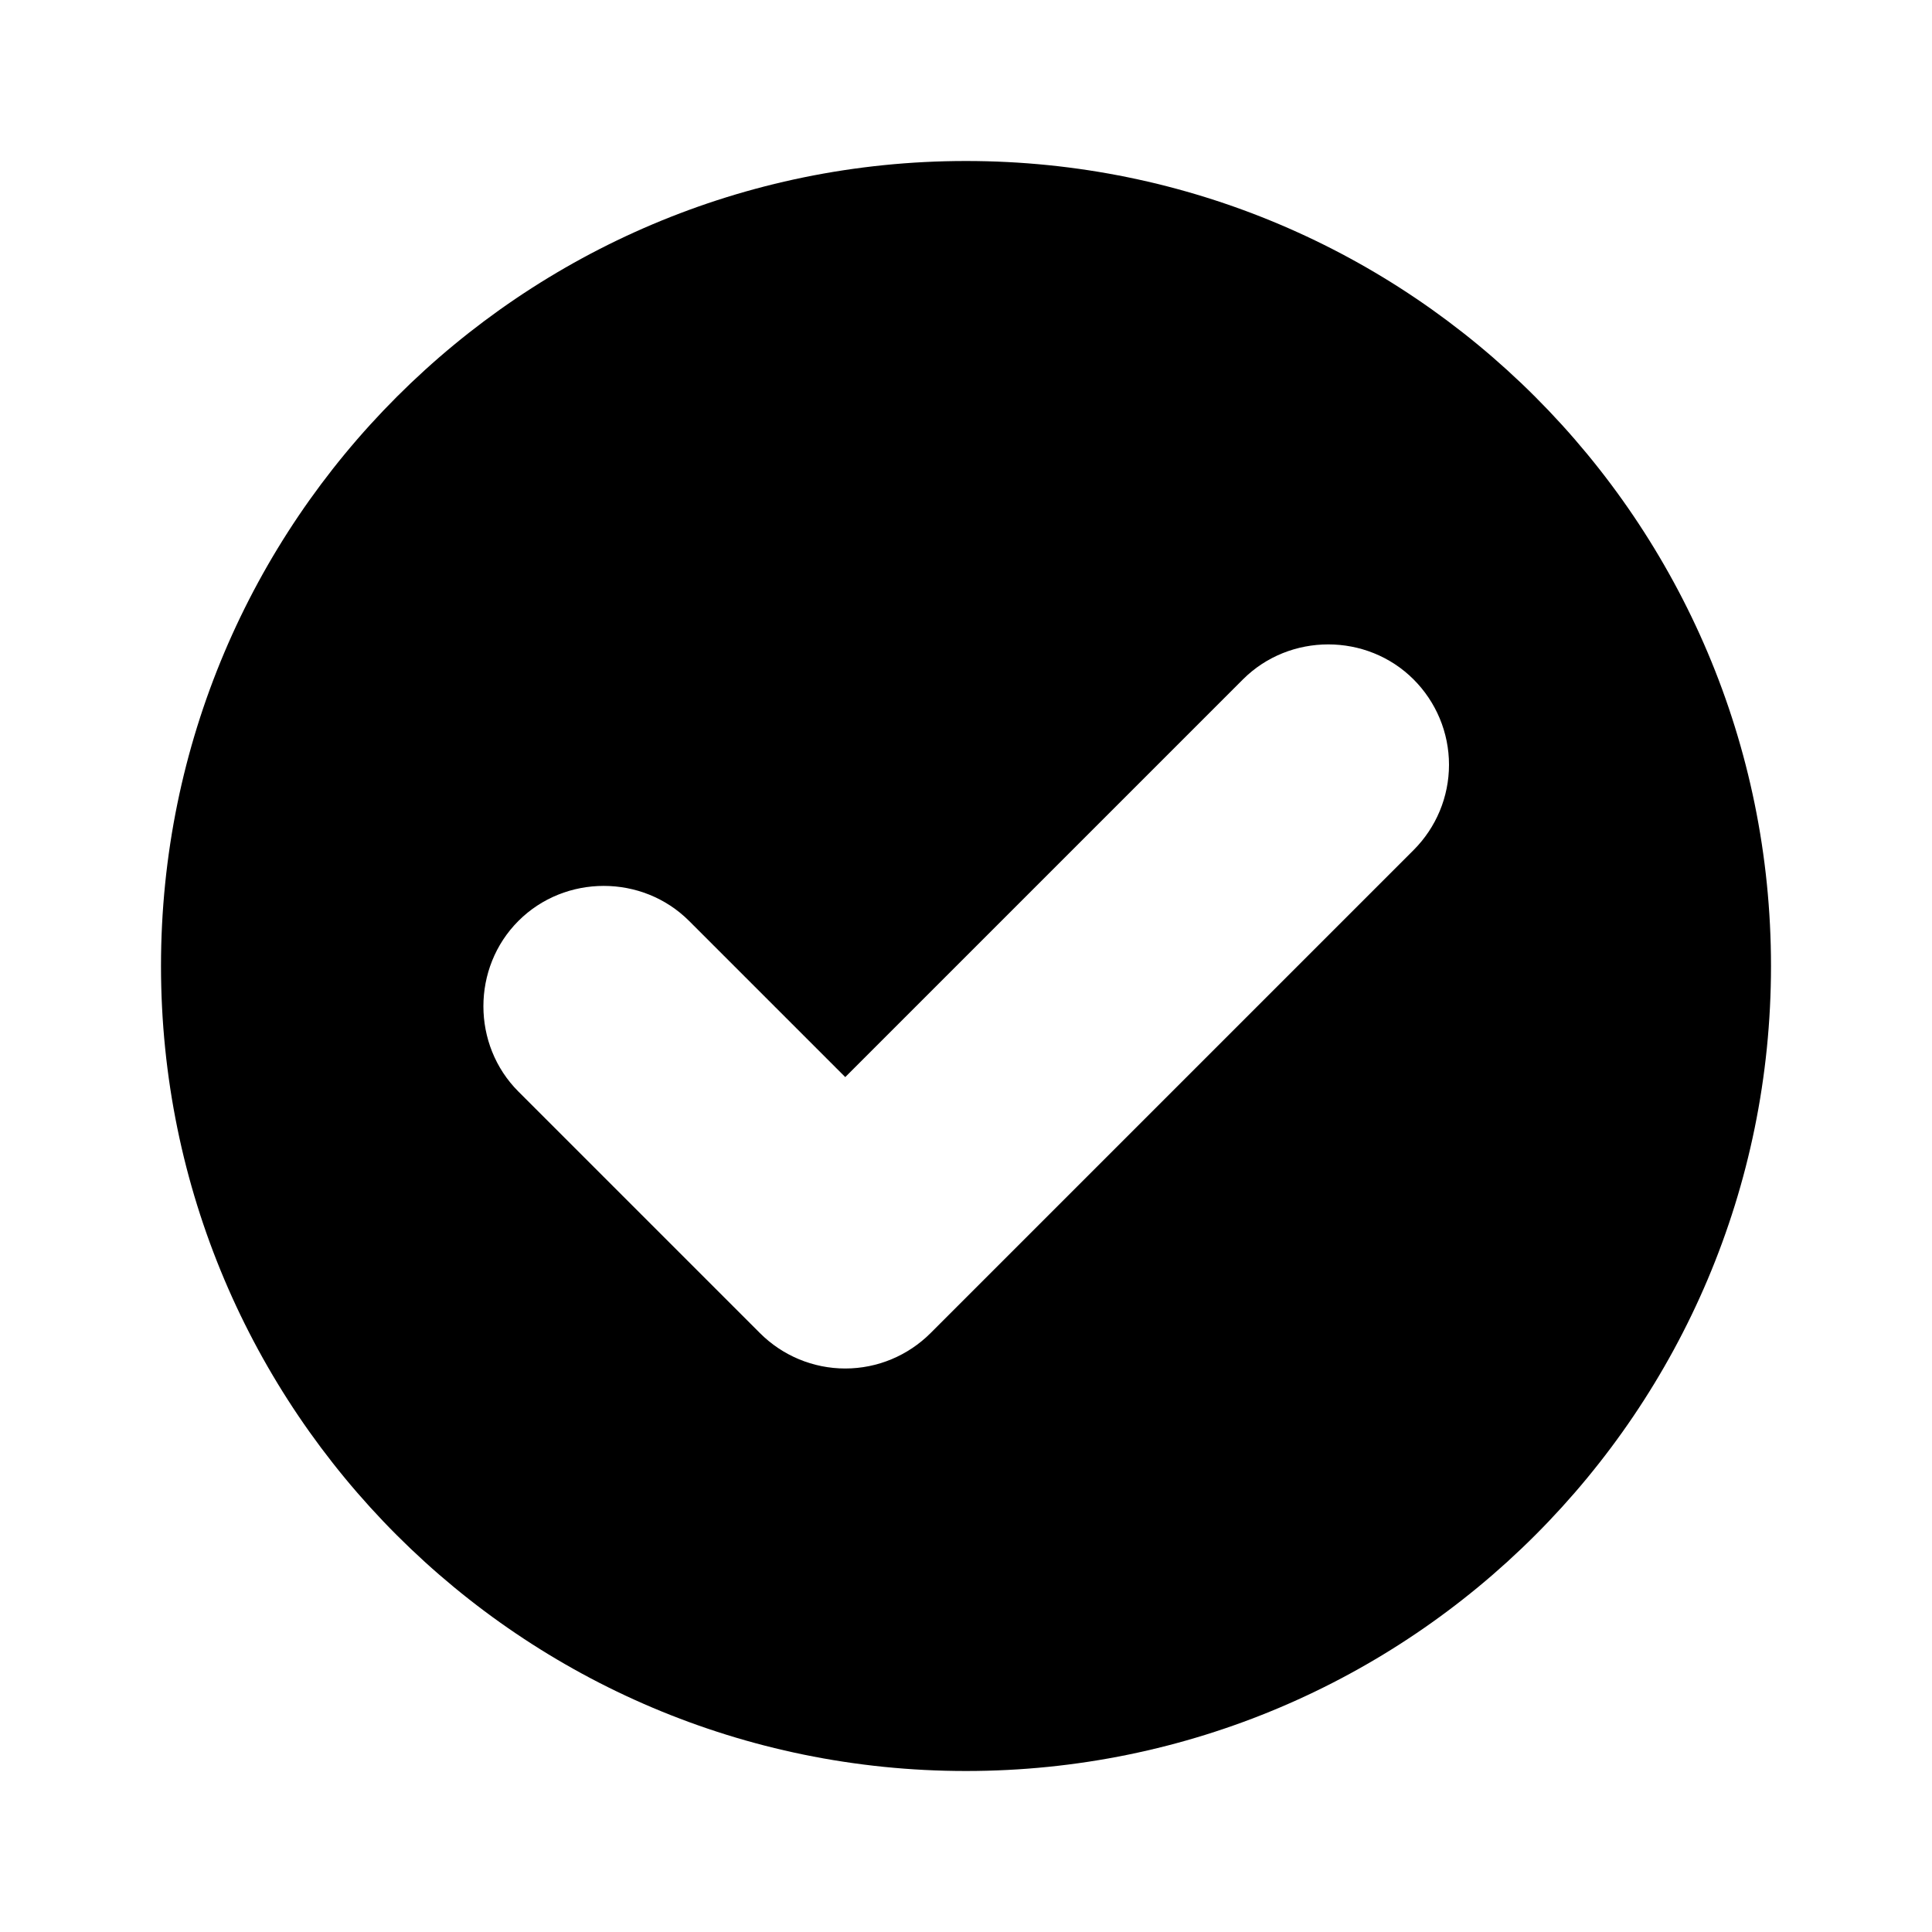
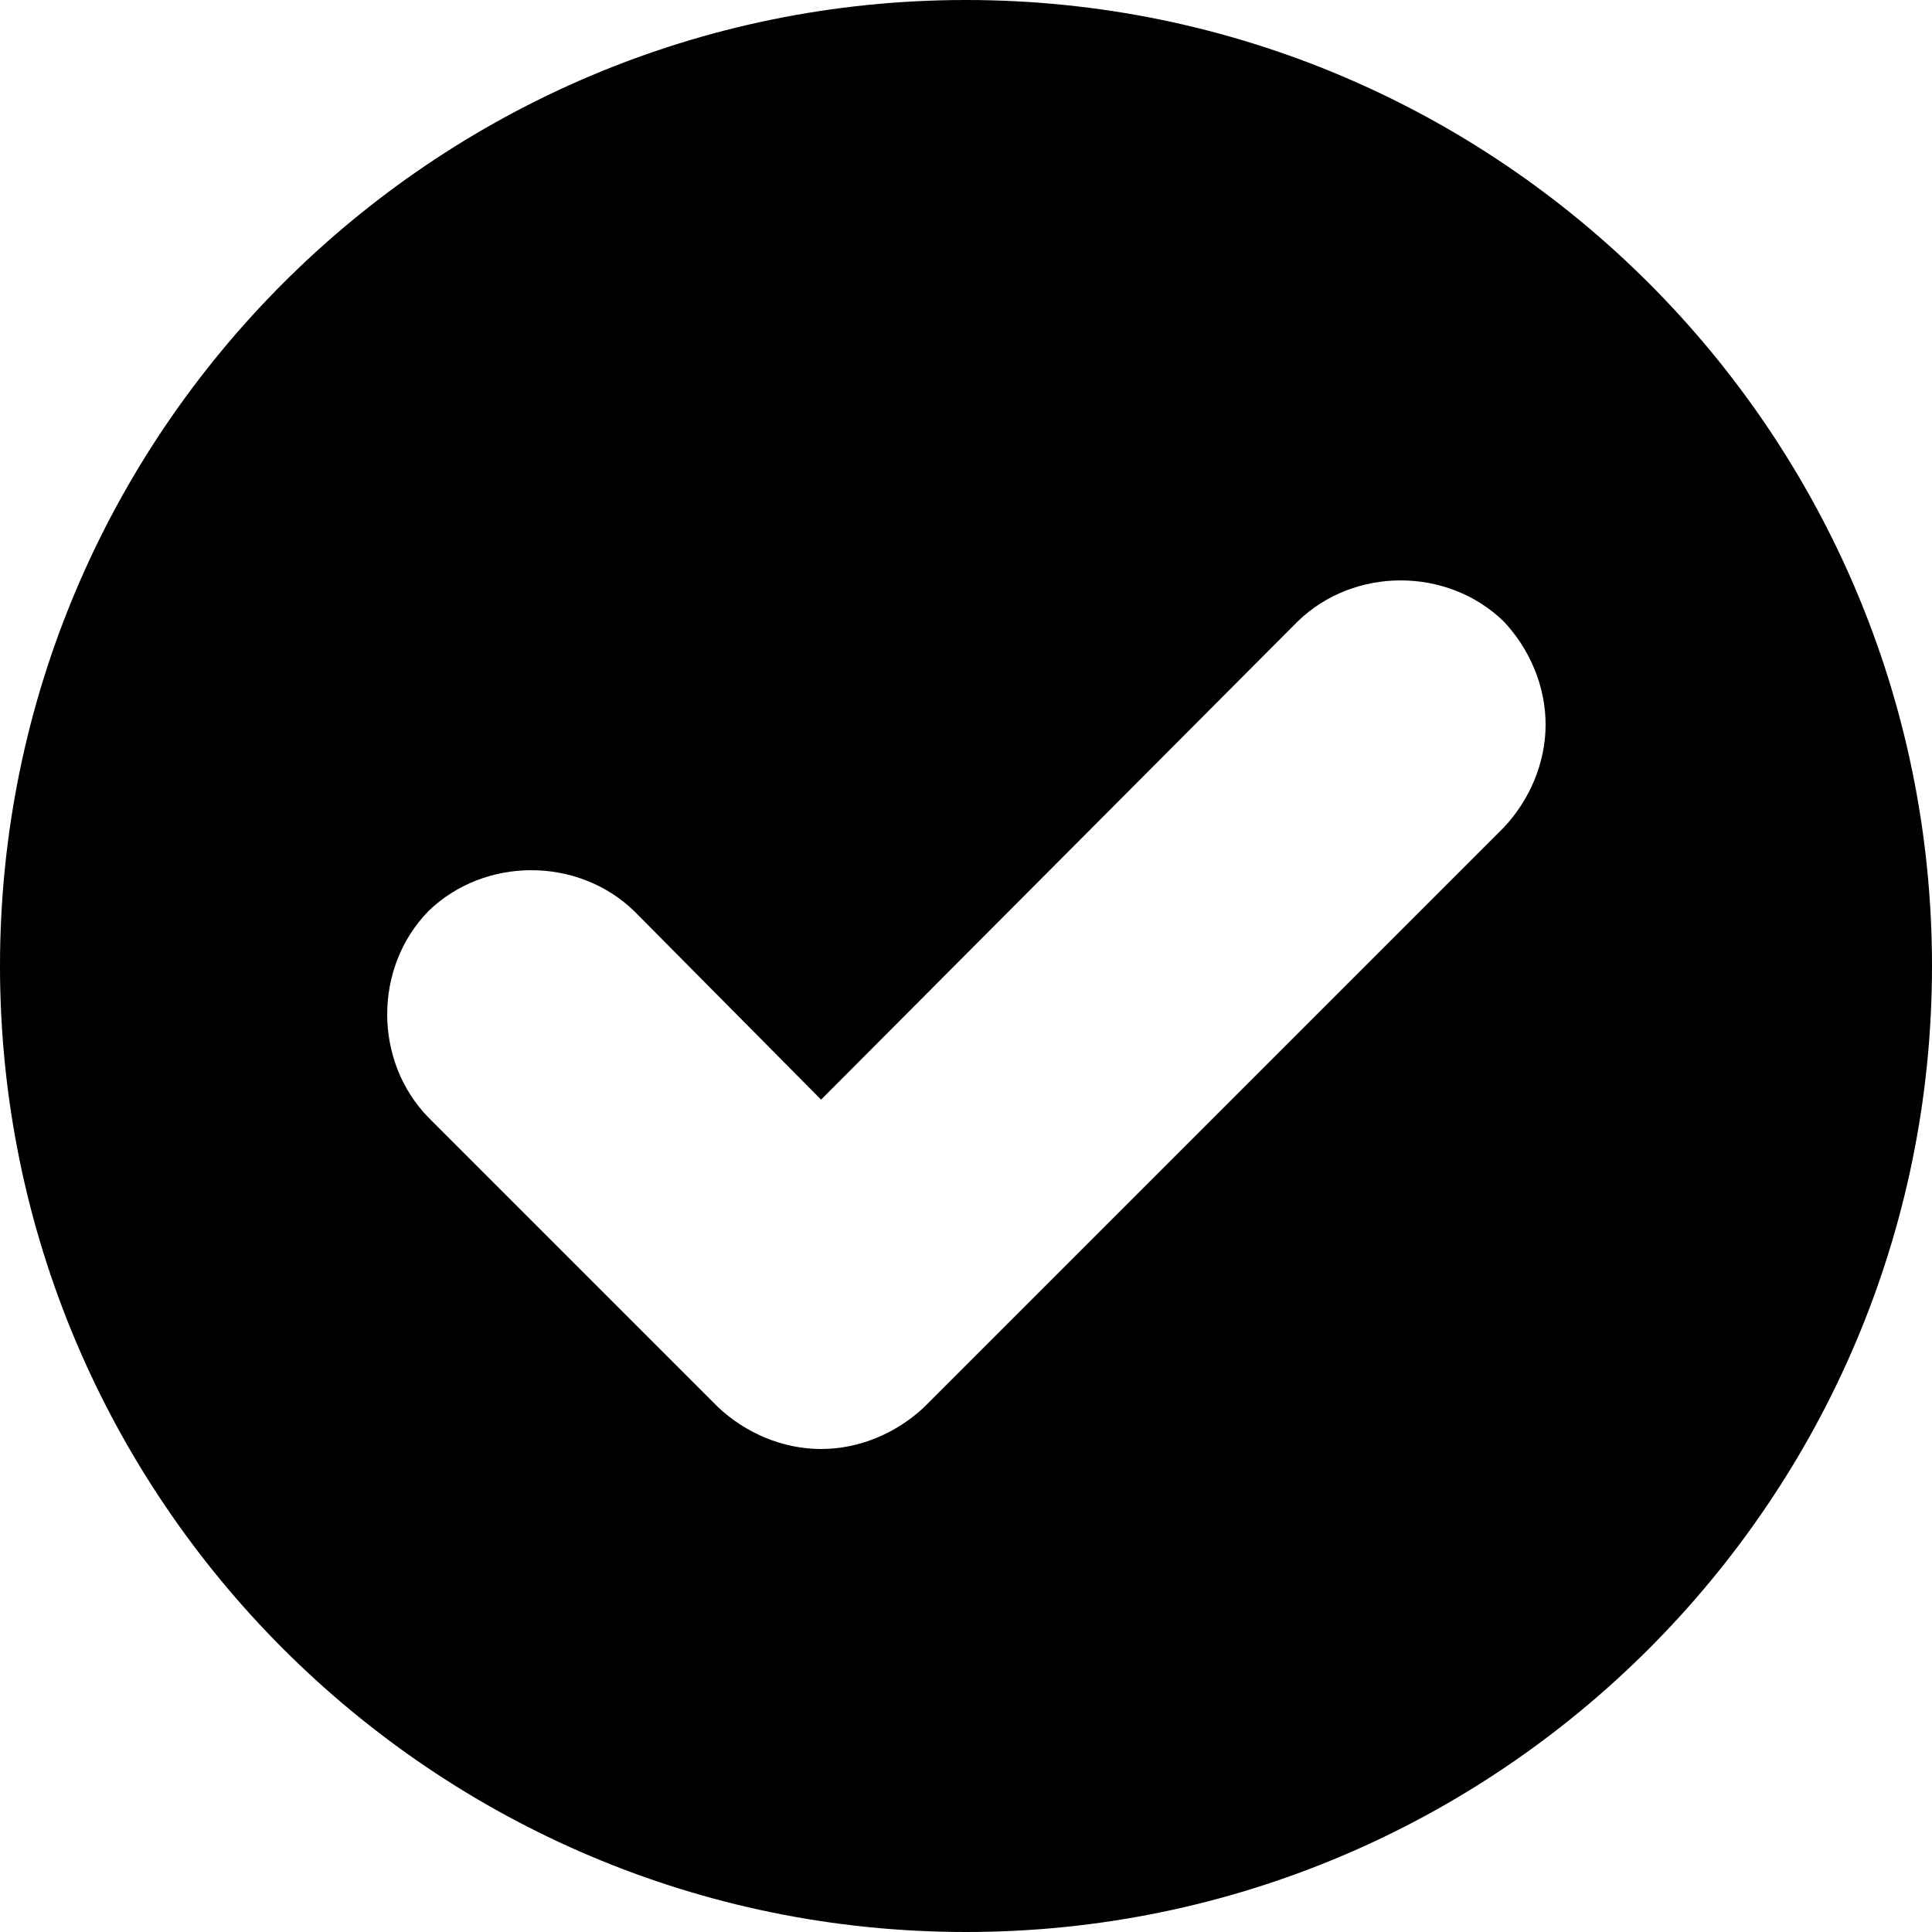
<svg xmlns="http://www.w3.org/2000/svg" width="100%" height="100%" viewBox="0 0 12 12" fill="currentColor">
-   <path fill-rule="evenodd" clip-rule="evenodd" d="M6 11C8.761 11 11 8.761 11 6C11 3.239 8.761 1 6 1C3.239 1 1 3.239 1 6C1 8.761 3.239 11 6 11ZM8.78 4.22C8.92 4.36 9 4.55 9 4.75C9 4.95 8.92 5.14 8.78 5.28L5.78 8.28C5.64 8.42 5.45 8.5 5.25 8.5C5.05 8.5 4.86 8.42 4.72 8.28L3.22 6.78C2.93 6.49 2.93 6.01 3.22 5.72C3.51 5.43 3.99 5.43 4.28 5.72L5.25 6.69L7.72 4.22C8.01 3.93 8.49 3.93 8.78 4.22Z" />
+   <path fill-rule="evenodd" clip-rule="evenodd" d="M6 0C9.31 0 12 2.69 12 6C12 9.31 9.31 12 6 12C2.69 12 0 9.31 0 6C0 2.69 2.69 0 6 0ZM9.34 3.86C9.5 4.03 9.6 4.26 9.6 4.5C9.6 4.74 9.5 4.97 9.34 5.14L5.74 8.74C5.57 8.9 5.34 9 5.1 9C4.86 9 4.63 8.9 4.46 8.74L2.66 6.94C2.32 6.59 2.32 6.01 2.66 5.66C3.01 5.32 3.59 5.32 3.94 5.66L5.1 6.83L8.06 3.86C8.41 3.52 8.99 3.52 9.34 3.86Z" />
</svg>
